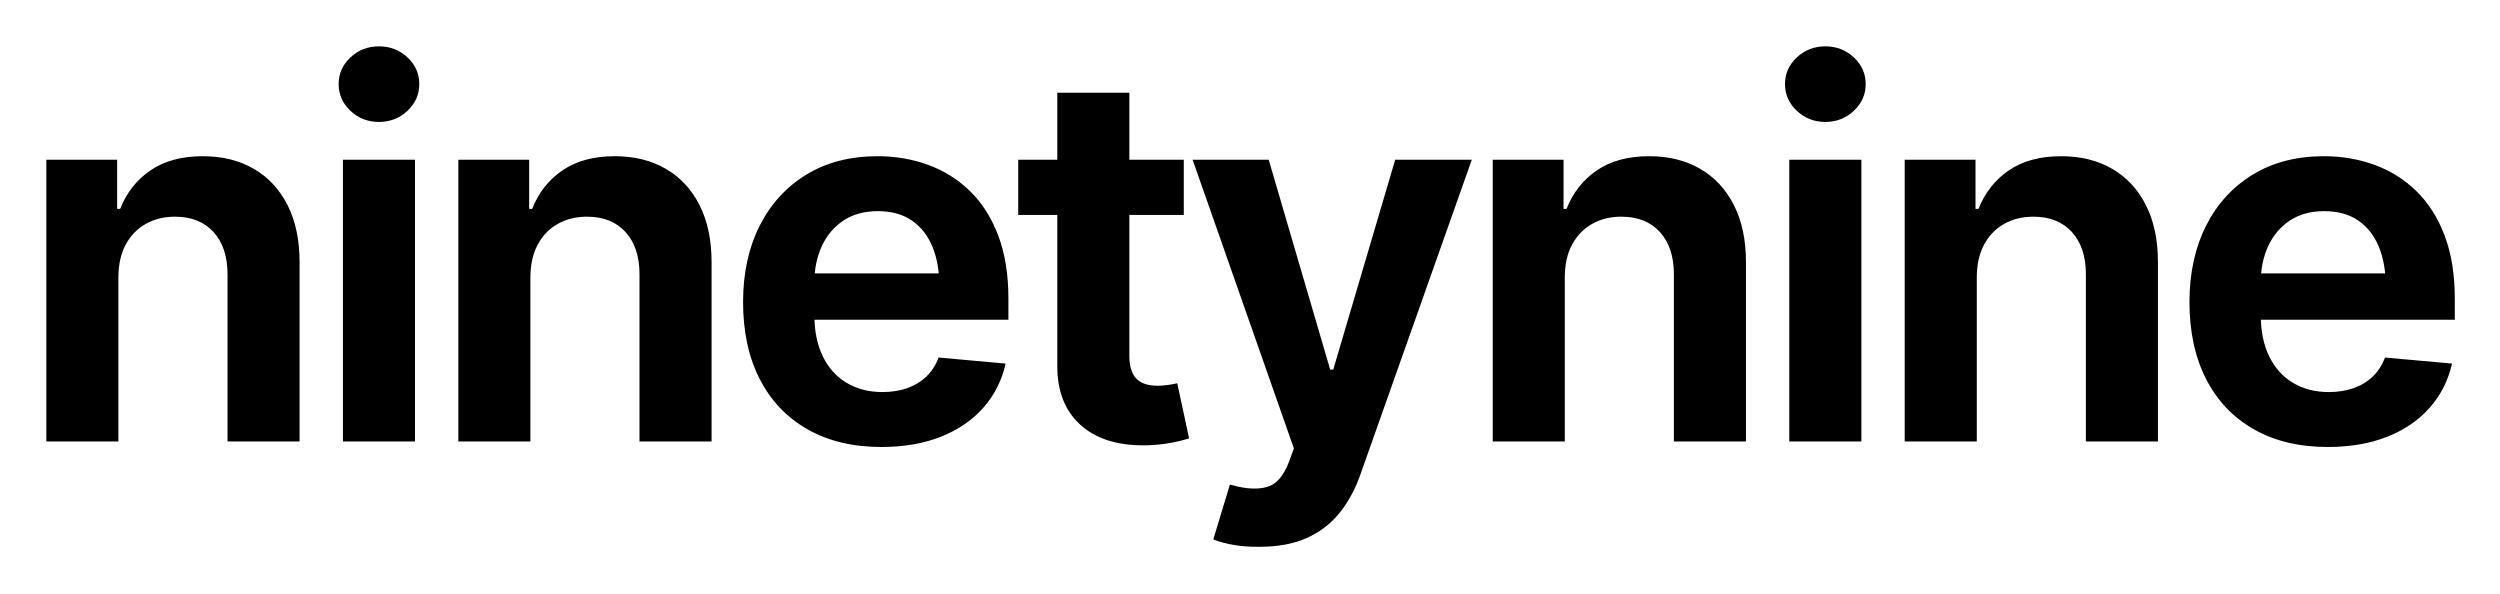
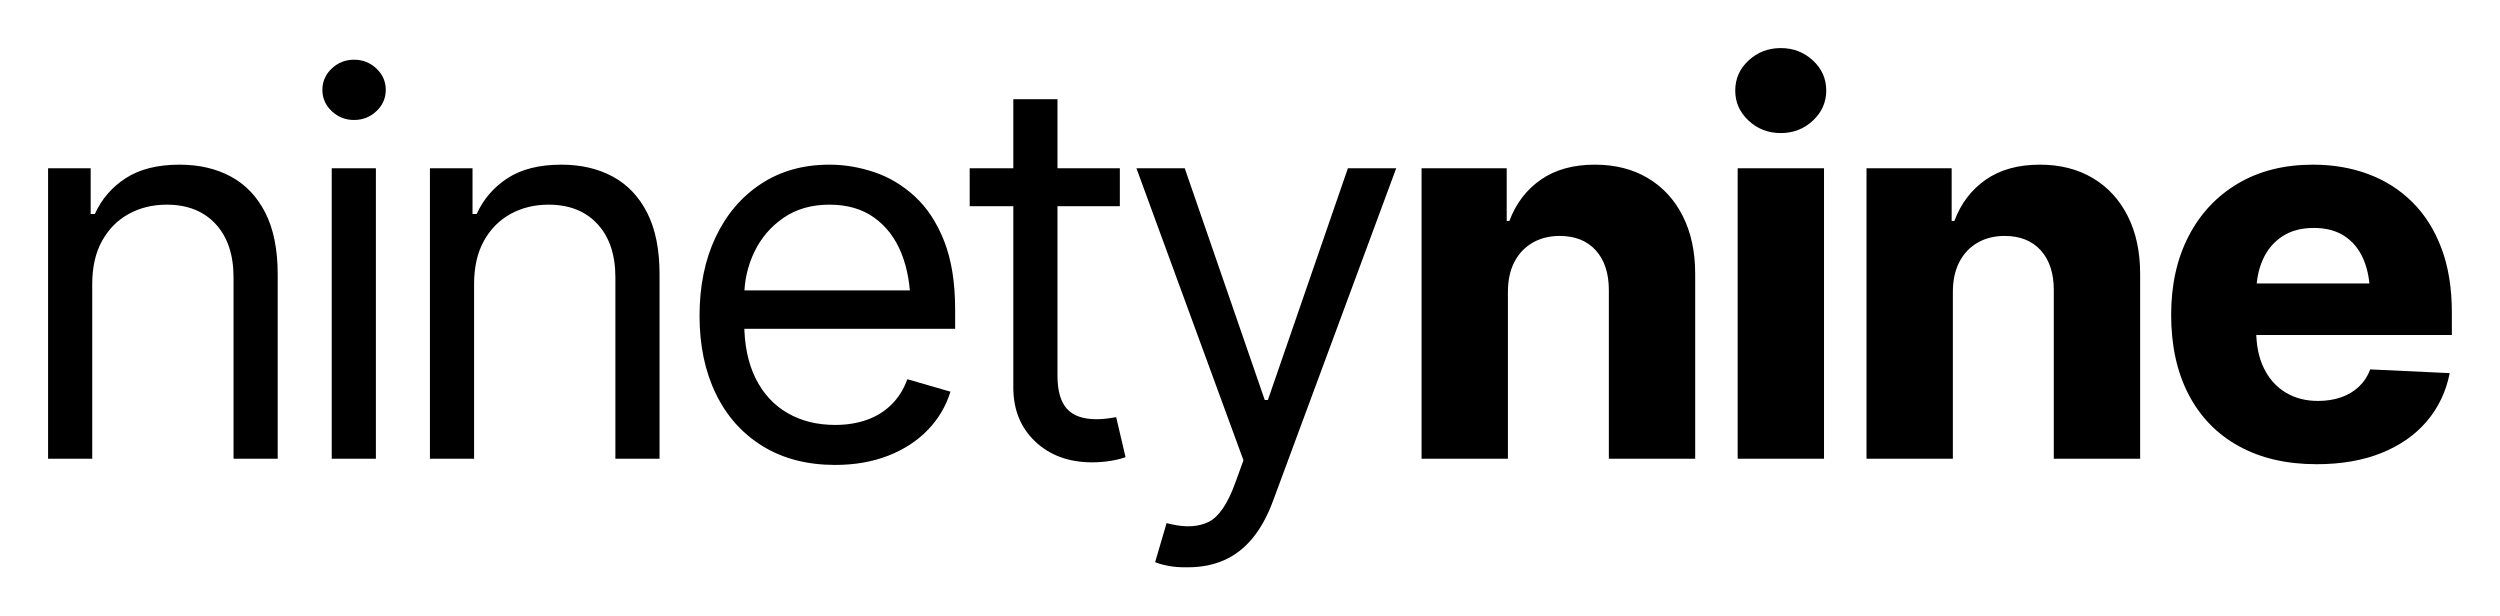
- <svg xmlns="http://www.w3.org/2000/svg" viewBox="0 0 1079 256" role="img" aria-label="ninetynine">
-   <path fill="currentColor" d="M51.1 119.84V190.53H20V68.94H50.56V90.15H51.87Q56 79.65 64.94 73.53Q73.89 67.42 87.54 67.42Q100.15 67.42 109.53 72.86Q118.91 78.29 124.11 88.54Q129.3 98.79 129.3 113.2V190.53H98.2V118.42Q98.2 106.79 92.16 100.15Q86.12 93.52 75.52 93.52Q68.4 93.52 62.88 96.65Q57.36 99.77 54.23 105.62Q51.1 111.46 51.1 119.84ZM148.01 190.53V68.94H179.11V190.53ZM163.56 52.63Q156.38 52.63 151.27 47.85Q146.16 43.06 146.16 36.31Q146.16 29.52 151.27 24.76Q156.38 20 163.56 20Q170.74 20 175.85 24.76Q180.96 29.52 180.96 36.29Q180.96 43.06 175.85 47.84Q170.74 52.63 163.56 52.63ZM228.92 119.84V190.53H197.82V68.94H228.38V90.15H229.68Q233.81 79.65 242.76 73.53Q251.7 67.42 265.35 67.42Q277.97 67.42 287.35 72.86Q296.73 78.29 301.92 88.54Q307.12 98.79 307.12 113.2V190.53H276.01V118.42Q276.01 106.79 269.98 100.15Q263.94 93.52 253.34 93.52Q246.21 93.52 240.69 96.65Q235.17 99.77 232.05 105.62Q228.92 111.46 228.92 119.84ZM380.42 192.92Q361.93 192.92 348.5 185.28Q335.07 177.64 327.89 163.58Q320.71 149.53 320.71 130.39Q320.71 111.63 327.86 97.46Q335.01 83.3 348.03 75.36Q361.06 67.42 378.68 67.42Q390.31 67.42 400.56 71.14Q410.81 74.87 418.62 82.45Q426.42 90.04 430.82 101.62Q435.23 113.2 435.23 128.97V138H334.09V117.99H419.95L405.43 123.54Q405.43 113.75 402.44 106.49Q399.45 99.23 393.55 95.18Q387.65 91.13 378.89 91.13Q370.14 91.13 364.02 95.2Q357.9 99.28 354.7 106.22Q351.49 113.15 351.49 121.9V135.93Q351.49 146.43 355.16 153.88Q358.83 161.33 365.46 165.27Q372.1 169.21 380.85 169.21Q386.72 169.21 391.54 167.53Q396.35 165.84 399.83 162.5Q403.31 159.15 405.1 154.31L434.03 156.92Q431.59 167.8 424.46 175.9Q417.34 184 406.16 188.46Q394.99 192.92 380.42 192.92ZM510.92 68.94V92.76H439.47V68.94ZM456.33 40.01H487.43V153.55Q487.43 160.19 490.37 163.34Q493.3 166.49 499.72 166.49Q501.62 166.49 503.96 166.17Q506.3 165.84 508.1 165.41L513.21 189.22Q508.15 190.75 503.23 191.48Q498.31 192.21 493.47 192.21Q475.9 192.21 466.12 183.19Q456.33 174.16 456.33 158.12ZM543.66 235.99Q537.51 236.1 532.24 235.15Q526.96 234.19 523.65 232.83L530.83 209.13L532.08 209.45Q540.67 211.85 546.76 210.19Q552.85 208.53 556.27 199.45L558.45 193.57L514.73 68.94H547.57L574.11 159.53H575.42L602.17 68.94H635.23L587.27 204.45Q583.9 214.18 578.22 221.28Q572.53 228.38 564.05 232.18Q555.57 235.99 543.66 235.99ZM675.36 119.84V190.53H644.26V68.94H674.82V90.15H676.12Q680.26 79.65 689.2 73.53Q698.15 67.42 711.8 67.42Q724.41 67.42 733.79 72.86Q743.17 78.29 748.36 88.54Q753.56 98.79 753.56 113.2V190.53H722.45V118.42Q722.45 106.79 716.42 100.15Q710.38 93.52 699.78 93.52Q692.65 93.52 687.13 96.65Q681.62 99.77 678.49 105.62Q675.36 111.46 675.36 119.84ZM772.26 190.53V68.94H803.37V190.53ZM787.82 52.63Q780.64 52.63 775.53 47.85Q770.41 43.06 770.41 36.31Q770.41 29.52 775.53 24.76Q780.64 20 787.82 20Q794.99 20 800.1 24.76Q805.22 29.52 805.22 36.29Q805.22 43.06 800.1 47.84Q794.99 52.63 787.82 52.63ZM853.18 119.84V190.53H822.07V68.94H852.63V90.15H853.94Q858.07 79.65 867.02 73.53Q875.96 67.42 889.61 67.42Q902.23 67.42 911.61 72.86Q920.99 78.29 926.18 88.54Q931.37 98.79 931.37 113.2V190.53H900.27V118.42Q900.27 106.79 894.23 100.15Q888.2 93.52 877.59 93.52Q870.47 93.52 864.95 96.65Q859.43 99.77 856.3 105.62Q853.18 111.46 853.18 119.84ZM1004.67 192.92Q986.19 192.92 972.75 185.28Q959.32 177.64 952.15 163.58Q944.97 149.53 944.97 130.39Q944.97 111.63 952.12 97.46Q959.27 83.3 972.29 75.36Q985.32 67.42 1002.93 67.42Q1014.57 67.42 1024.82 71.14Q1035.07 74.87 1042.87 82.45Q1050.68 90.04 1055.08 101.62Q1059.49 113.2 1059.49 128.97V138H958.34V117.99H1044.21L1029.69 123.54Q1029.69 113.75 1026.7 106.49Q1023.71 99.23 1017.81 95.18Q1011.91 91.13 1003.15 91.13Q994.4 91.13 988.28 95.2Q982.16 99.28 978.95 106.22Q975.75 113.15 975.75 121.9V135.93Q975.75 146.43 979.42 153.88Q983.09 161.33 989.72 165.27Q996.35 169.21 1005.11 169.21Q1010.98 169.21 1015.79 167.53Q1020.61 165.84 1024.09 162.5Q1027.57 159.15 1029.36 154.31L1058.29 156.92Q1055.84 167.8 1048.72 175.9Q1041.6 184 1030.42 188.46Q1019.25 192.92 1004.67 192.92Z" />
+ <svg xmlns="http://www.w3.org/2000/svg" viewBox="0 0 1040 256" role="img" aria-label="ninetynine">
+   <path fill="currentColor" data-part="ninety" data-weight="400" d="M38.37 118.2V190.82H20V70.01H37.72V89.03H39.45Q43.66 79.73 52.31 74.12Q60.95 68.5 74.68 68.5Q86.89 68.5 96.07 73.47Q105.26 78.44 110.39 88.54Q115.52 98.64 115.52 114.1V190.82H97.15V115.39Q97.15 101.24 89.7 93.19Q82.24 85.14 69.38 85.14Q60.52 85.14 53.5 89.03Q46.47 92.92 42.42 100.27Q38.37 107.61 38.37 118.2ZM138 190.82V70.01H156.37V190.82ZM147.29 49.91Q141.89 49.91 138 46.24Q134.11 42.56 134.11 37.38Q134.11 32.19 138 28.52Q141.89 24.84 147.29 24.84Q152.7 24.84 156.59 28.52Q160.48 32.19 160.48 37.38Q160.48 42.56 156.59 46.24Q152.7 49.91 147.29 49.91ZM197.22 118.2V190.82H178.85V70.01H196.57V89.03H198.3Q202.51 79.73 211.15 74.12Q219.8 68.5 233.52 68.5Q245.73 68.5 254.92 73.47Q264.1 78.44 269.24 88.54Q274.37 98.64 274.37 114.1V190.82H256V115.39Q256 101.24 248.54 93.19Q241.09 85.14 228.23 85.14Q219.37 85.14 212.34 89.03Q205.32 92.92 201.27 100.27Q197.22 107.61 197.22 118.2ZM347.42 193.41Q330.02 193.41 317.32 185.63Q304.62 177.85 297.82 163.86Q291.01 149.86 291.01 131.39Q291.01 112.8 297.71 98.64Q304.41 84.49 316.57 76.49Q328.72 68.5 345.04 68.5Q354.44 68.5 363.73 71.63Q373.03 74.76 380.64 81.79Q388.26 88.81 392.8 100.37Q397.34 111.94 397.34 128.79V136.79H304.19V120.8H387.29L378.75 126.85Q378.75 114.75 374.97 105.34Q371.19 95.94 363.68 90.54Q356.17 85.14 345.04 85.14Q333.91 85.14 325.97 90.59Q318.02 96.05 313.81 104.8Q309.6 113.56 309.6 123.61V134.2Q309.6 147.92 314.35 157.43Q319.1 166.94 327.64 171.85Q336.18 176.77 347.42 176.77Q354.66 176.77 360.6 174.66Q366.54 172.56 370.86 168.29Q375.19 164.02 377.46 157.75L395.39 162.94Q392.58 172.02 385.94 178.88Q379.29 185.74 369.46 189.58Q359.63 193.41 347.42 193.41ZM465.85 70.01V85.79H403.39V70.01ZM421.54 41.27H439.91V156.24Q439.91 165.64 443.8 170.02Q447.69 174.39 456.12 174.39Q457.96 174.39 459.96 174.18Q461.96 173.96 464.33 173.53L468.22 190.17Q465.63 191.14 461.9 191.74Q458.18 192.33 454.39 192.33Q439.81 192.33 430.67 183.69Q421.54 175.04 421.54 161.21ZM494.16 235.99Q489.4 236.09 485.73 235.34Q482.06 234.58 480.54 233.83L485.3 217.62L487.13 218.05Q496.43 220.21 502.75 217.13Q509.07 214.05 513.83 200.98L517.28 191.47L472.76 70.01H492.86L526.14 166.4H527.44L560.72 70.01H580.82L529.6 208.32Q526.14 217.72 521.07 223.88Q515.99 230.04 509.29 233.01Q502.59 235.99 494.16 235.99Z" />
+   <path fill="currentColor" data-part="nine" data-weight="750" d="M627.29 121.53V190.82H591.37V70.01H626.79V91.9H627.91Q631.98 81.02 640.96 74.76Q649.95 68.5 663.44 68.5Q676.11 68.5 685.48 74.07Q694.86 79.65 700.03 89.87Q705.2 100.08 705.2 113.95V190.82H669.28V120.69Q669.28 110.16 663.86 104.16Q658.45 98.15 648.84 98.15Q642.48 98.15 637.61 100.94Q632.74 103.73 630.01 108.93Q627.29 114.12 627.29 121.53ZM722.87 190.82V70.01H758.79V190.82ZM740.79 55.36Q732.97 55.36 727.41 50.18Q721.86 44.99 721.86 37.68Q721.86 30.3 727.41 25.15Q732.97 20 740.79 20Q748.61 20 754.17 25.15Q759.72 30.3 759.72 37.64Q759.72 44.98 754.17 50.17Q748.61 55.36 740.79 55.36ZM812.39 121.53V190.82H776.47V70.01H811.89V91.9H813.02Q817.08 81.02 826.06 74.76Q835.05 68.5 848.55 68.5Q861.21 68.5 870.58 74.07Q879.96 79.65 885.13 89.87Q890.3 100.08 890.3 113.95V190.82H854.38V120.69Q854.38 110.16 848.97 104.16Q843.55 98.15 833.95 98.15Q827.58 98.15 822.71 100.94Q817.85 103.73 815.12 108.93Q812.39 114.12 812.39 121.53ZM963.69 193.11Q944.93 193.11 931.33 185.59Q917.72 178.08 910.46 164.12Q903.2 150.17 903.2 130.93Q903.2 112.27 910.47 98.23Q917.74 84.19 930.99 76.34Q944.24 68.5 962.22 68.5Q974.65 68.5 985.19 72.42Q995.73 76.35 1003.54 84.09Q1011.35 91.84 1015.66 103.32Q1019.97 114.81 1019.97 130V139.36H916.54V117.92H1002.73L985.95 123.22Q985.95 114.44 983.3 108.11Q980.66 101.77 975.45 98.29Q970.25 94.82 962.53 94.82Q954.8 94.82 949.47 98.31Q944.13 101.8 941.36 107.94Q938.58 114.09 938.58 122.24V137.52Q938.58 146.63 941.78 153.19Q944.99 159.75 950.8 163.27Q956.61 166.79 964.3 166.79Q969.57 166.79 973.89 165.28Q978.2 163.78 981.32 160.84Q984.43 157.89 986.02 153.67L1019.08 155.22Q1016.8 166.72 1009.55 175.25Q1002.3 183.77 990.69 188.44Q979.08 193.11 963.69 193.11Z" />
</svg>
